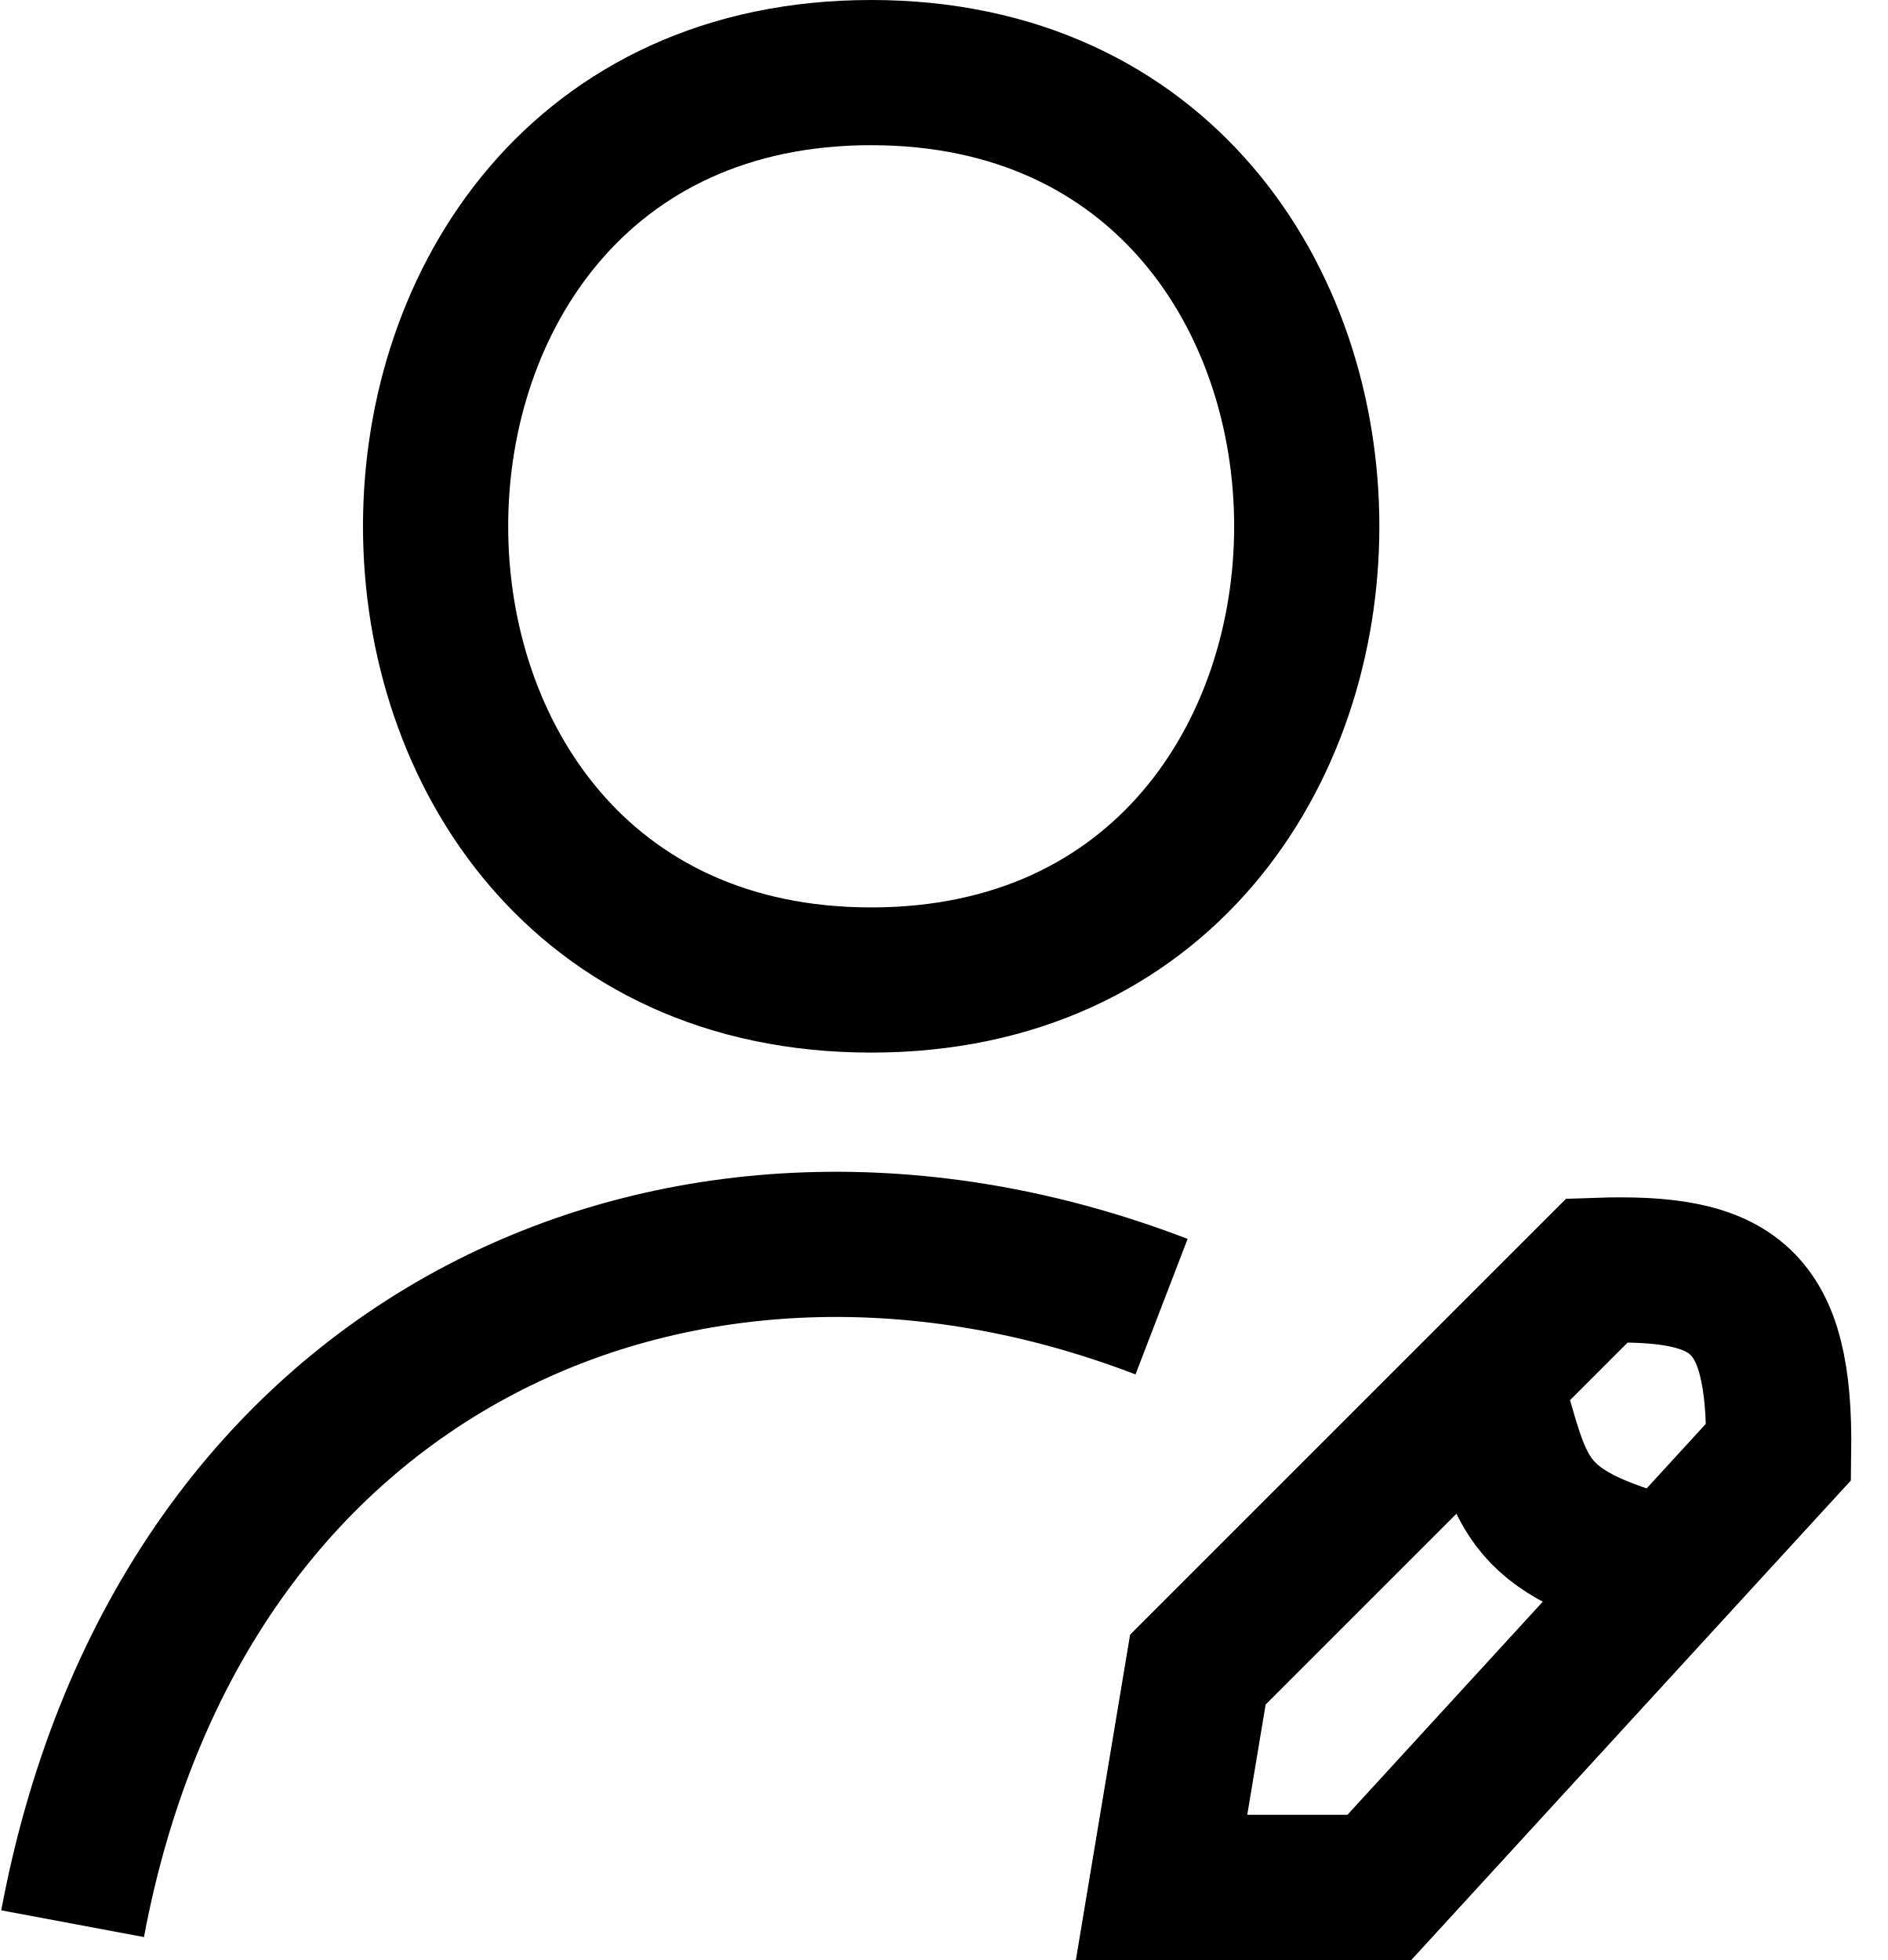
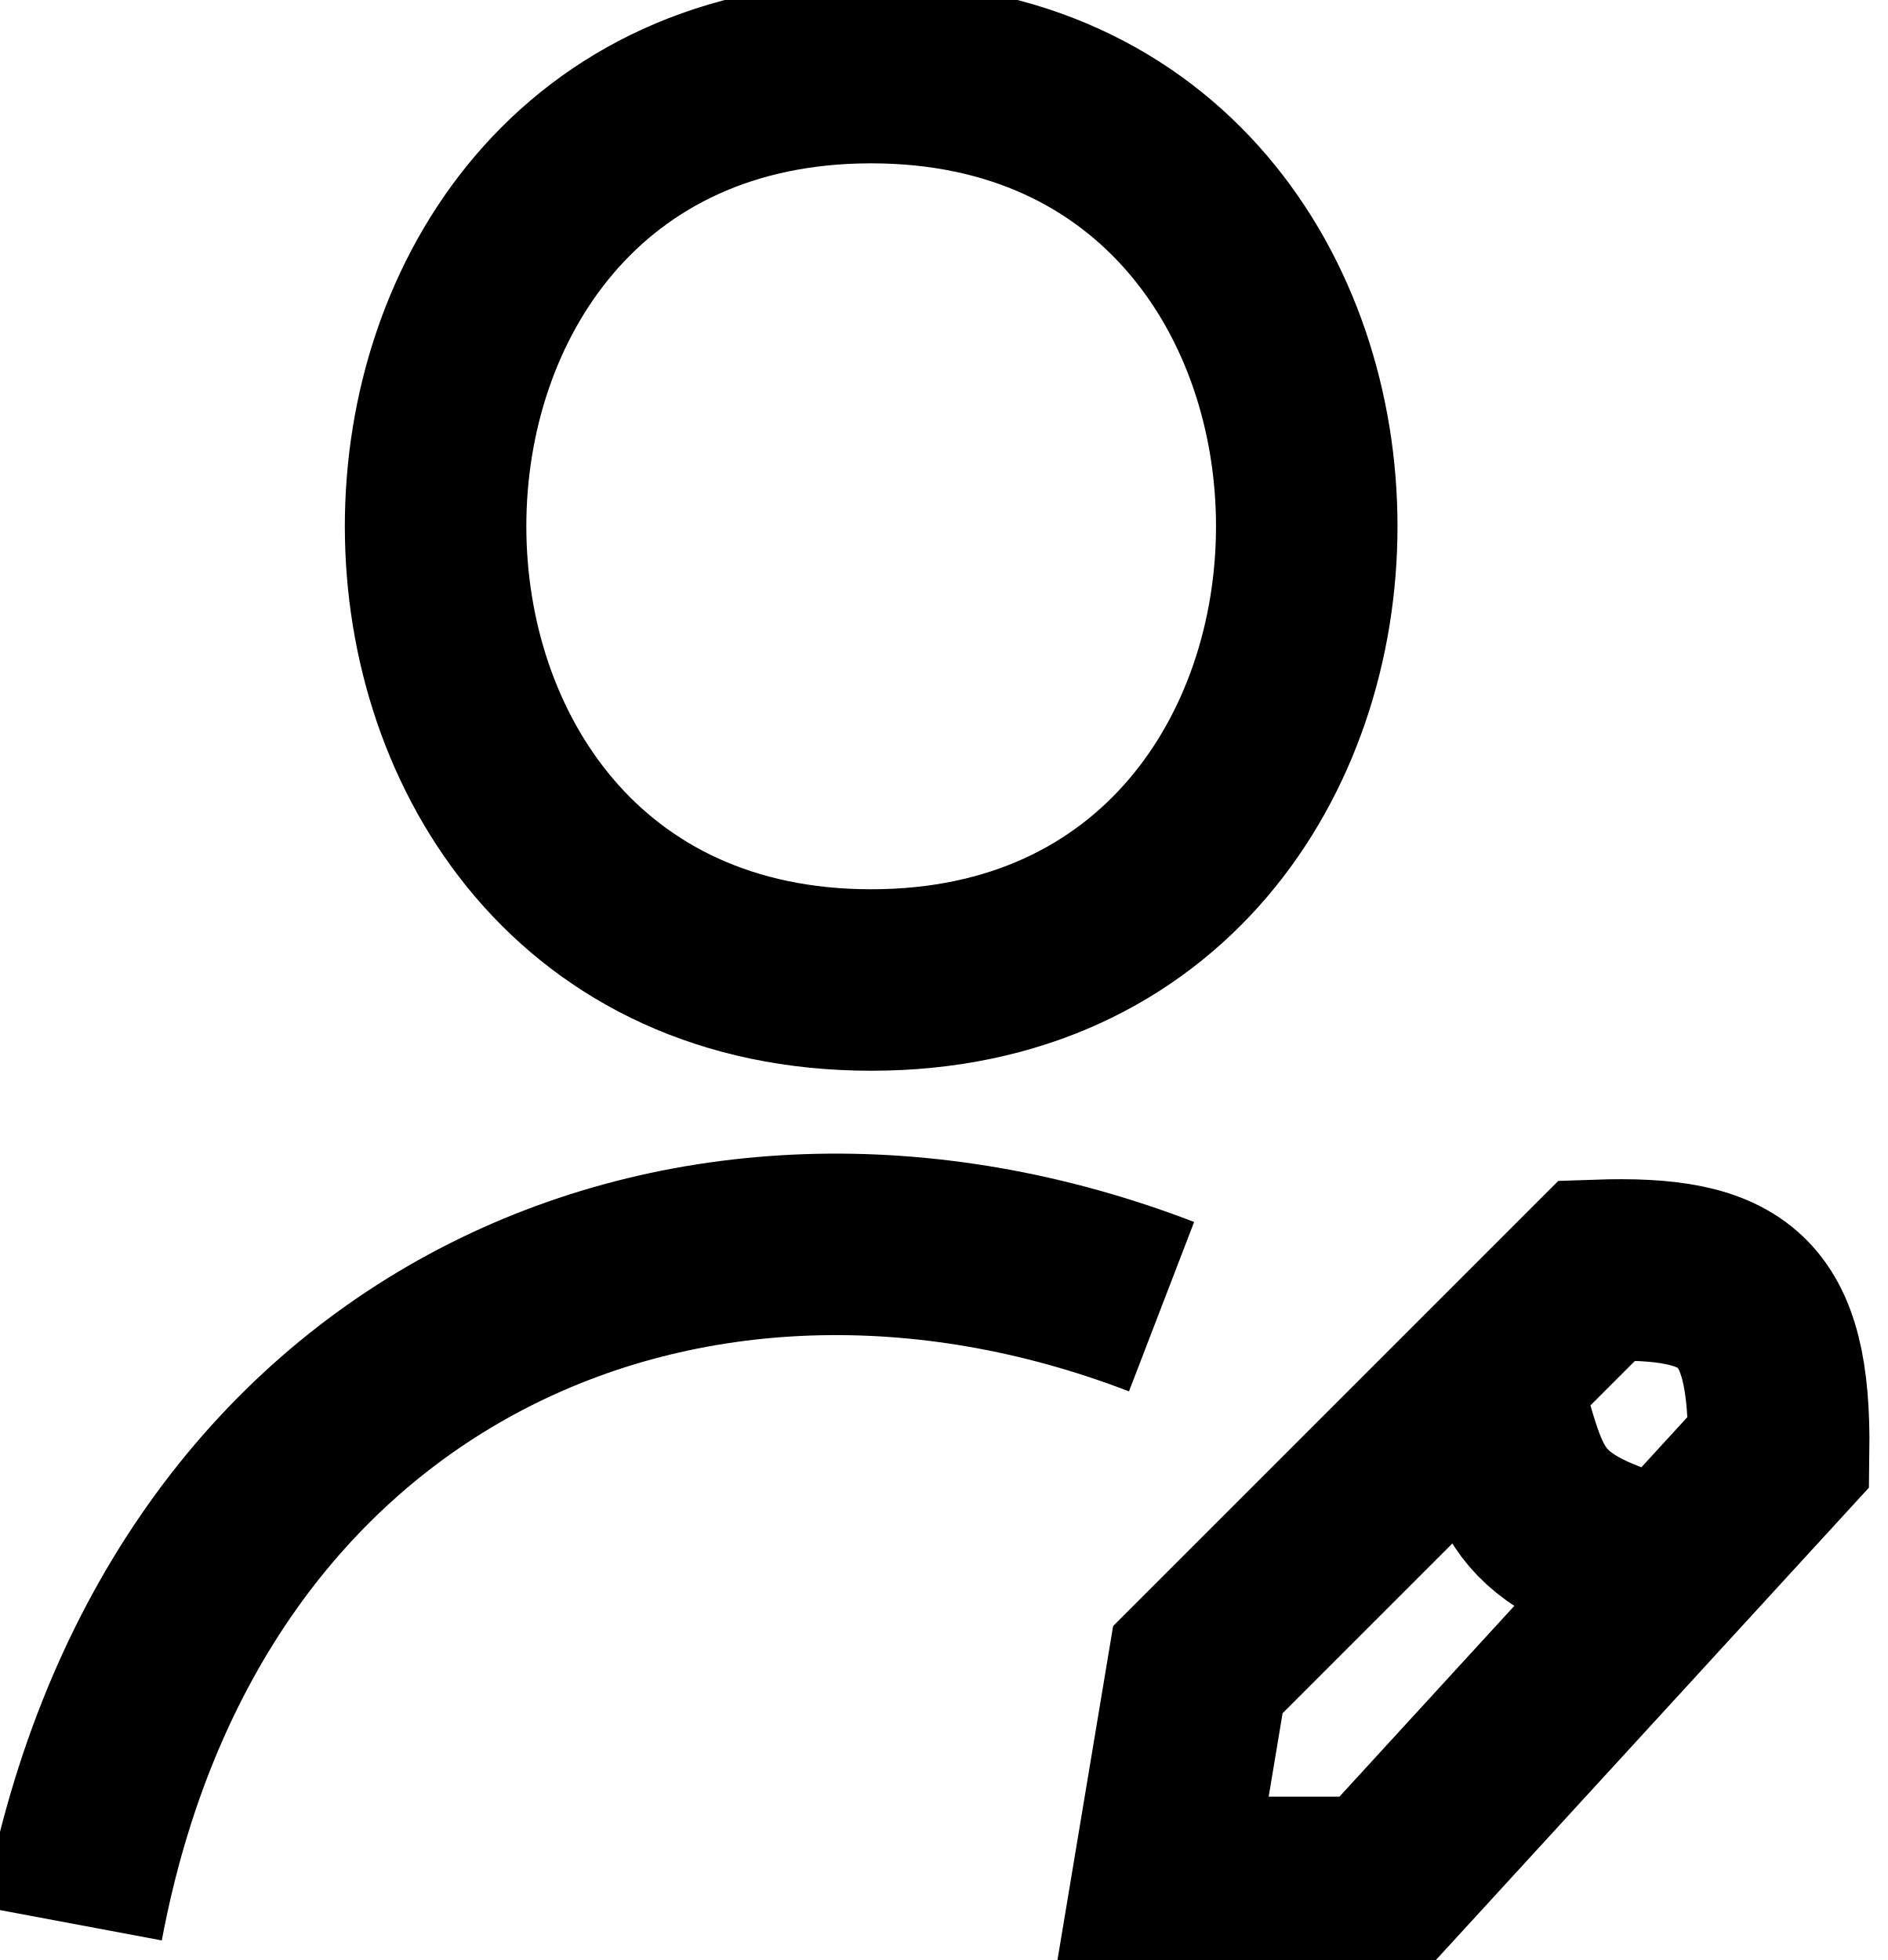
- <svg xmlns="http://www.w3.org/2000/svg" width="26" height="27" viewBox="0 0 26 27" fill="none">
-   <path d="M1 26.5C2.5 18.5 9.5 15.5 16 18M20.5 19L16.5 23L16 26H19L23 21.636M20.5 19L22 17.5C23.888 17.435 24.529 17.889 24.5 20L23 21.636M20.5 19C20.978 20.549 20.87 21.091 23 21.636M12 13.5C4 13.5 4 1 12 1C20 1 20 13.5 12 13.5Z" stroke="black" stroke-width="2" />
+ <svg xmlns="http://www.w3.org/2000/svg" viewBox="0 0 26 27" fill="none">
+   <path d="M1 26.5C2.5 18.5 9.5 15.5 16 18M20.5 19L16.5 23L16 26H19L23 21.636M20.5 19L22 17.5C23.888 17.435 24.529 17.889 24.5 20L23 21.636M20.5 19C20.978 20.549 20.87 21.091 23 21.636M12 13.5C4 13.5 4 1 12 1C20 1 20 13.5 12 13.5Z" stroke="black" stroke-width="2.5" />
</svg>
